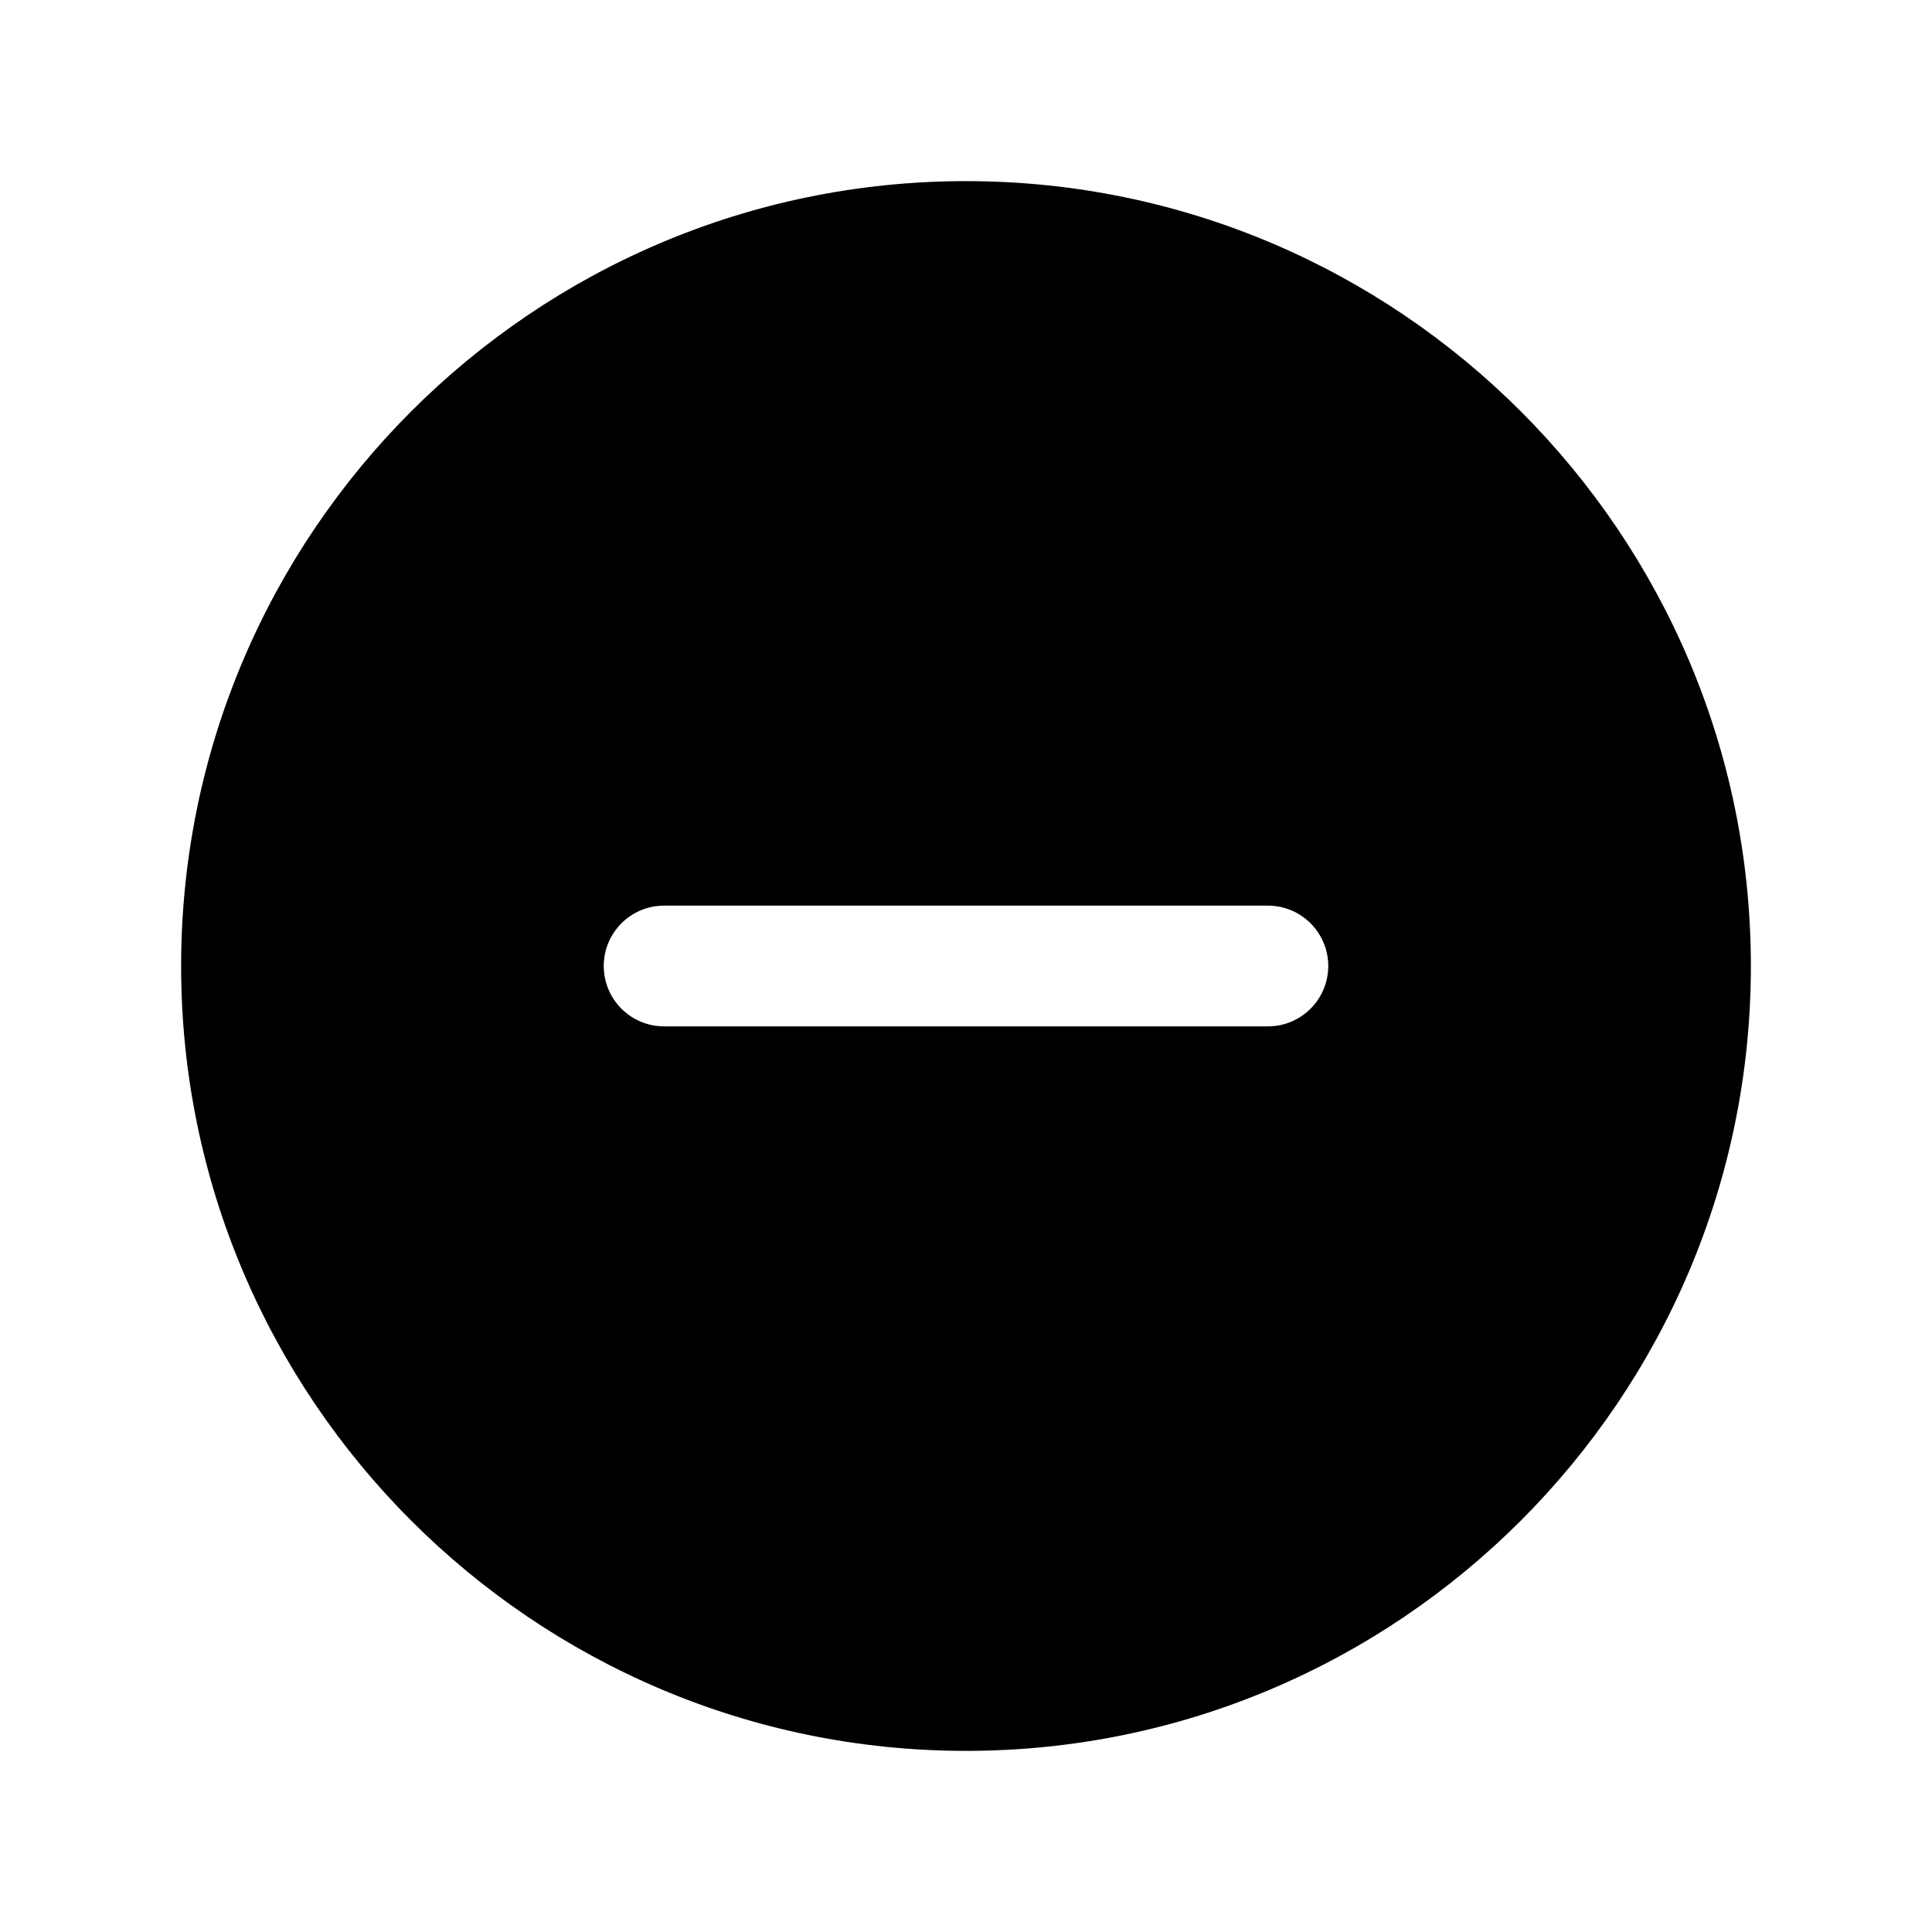
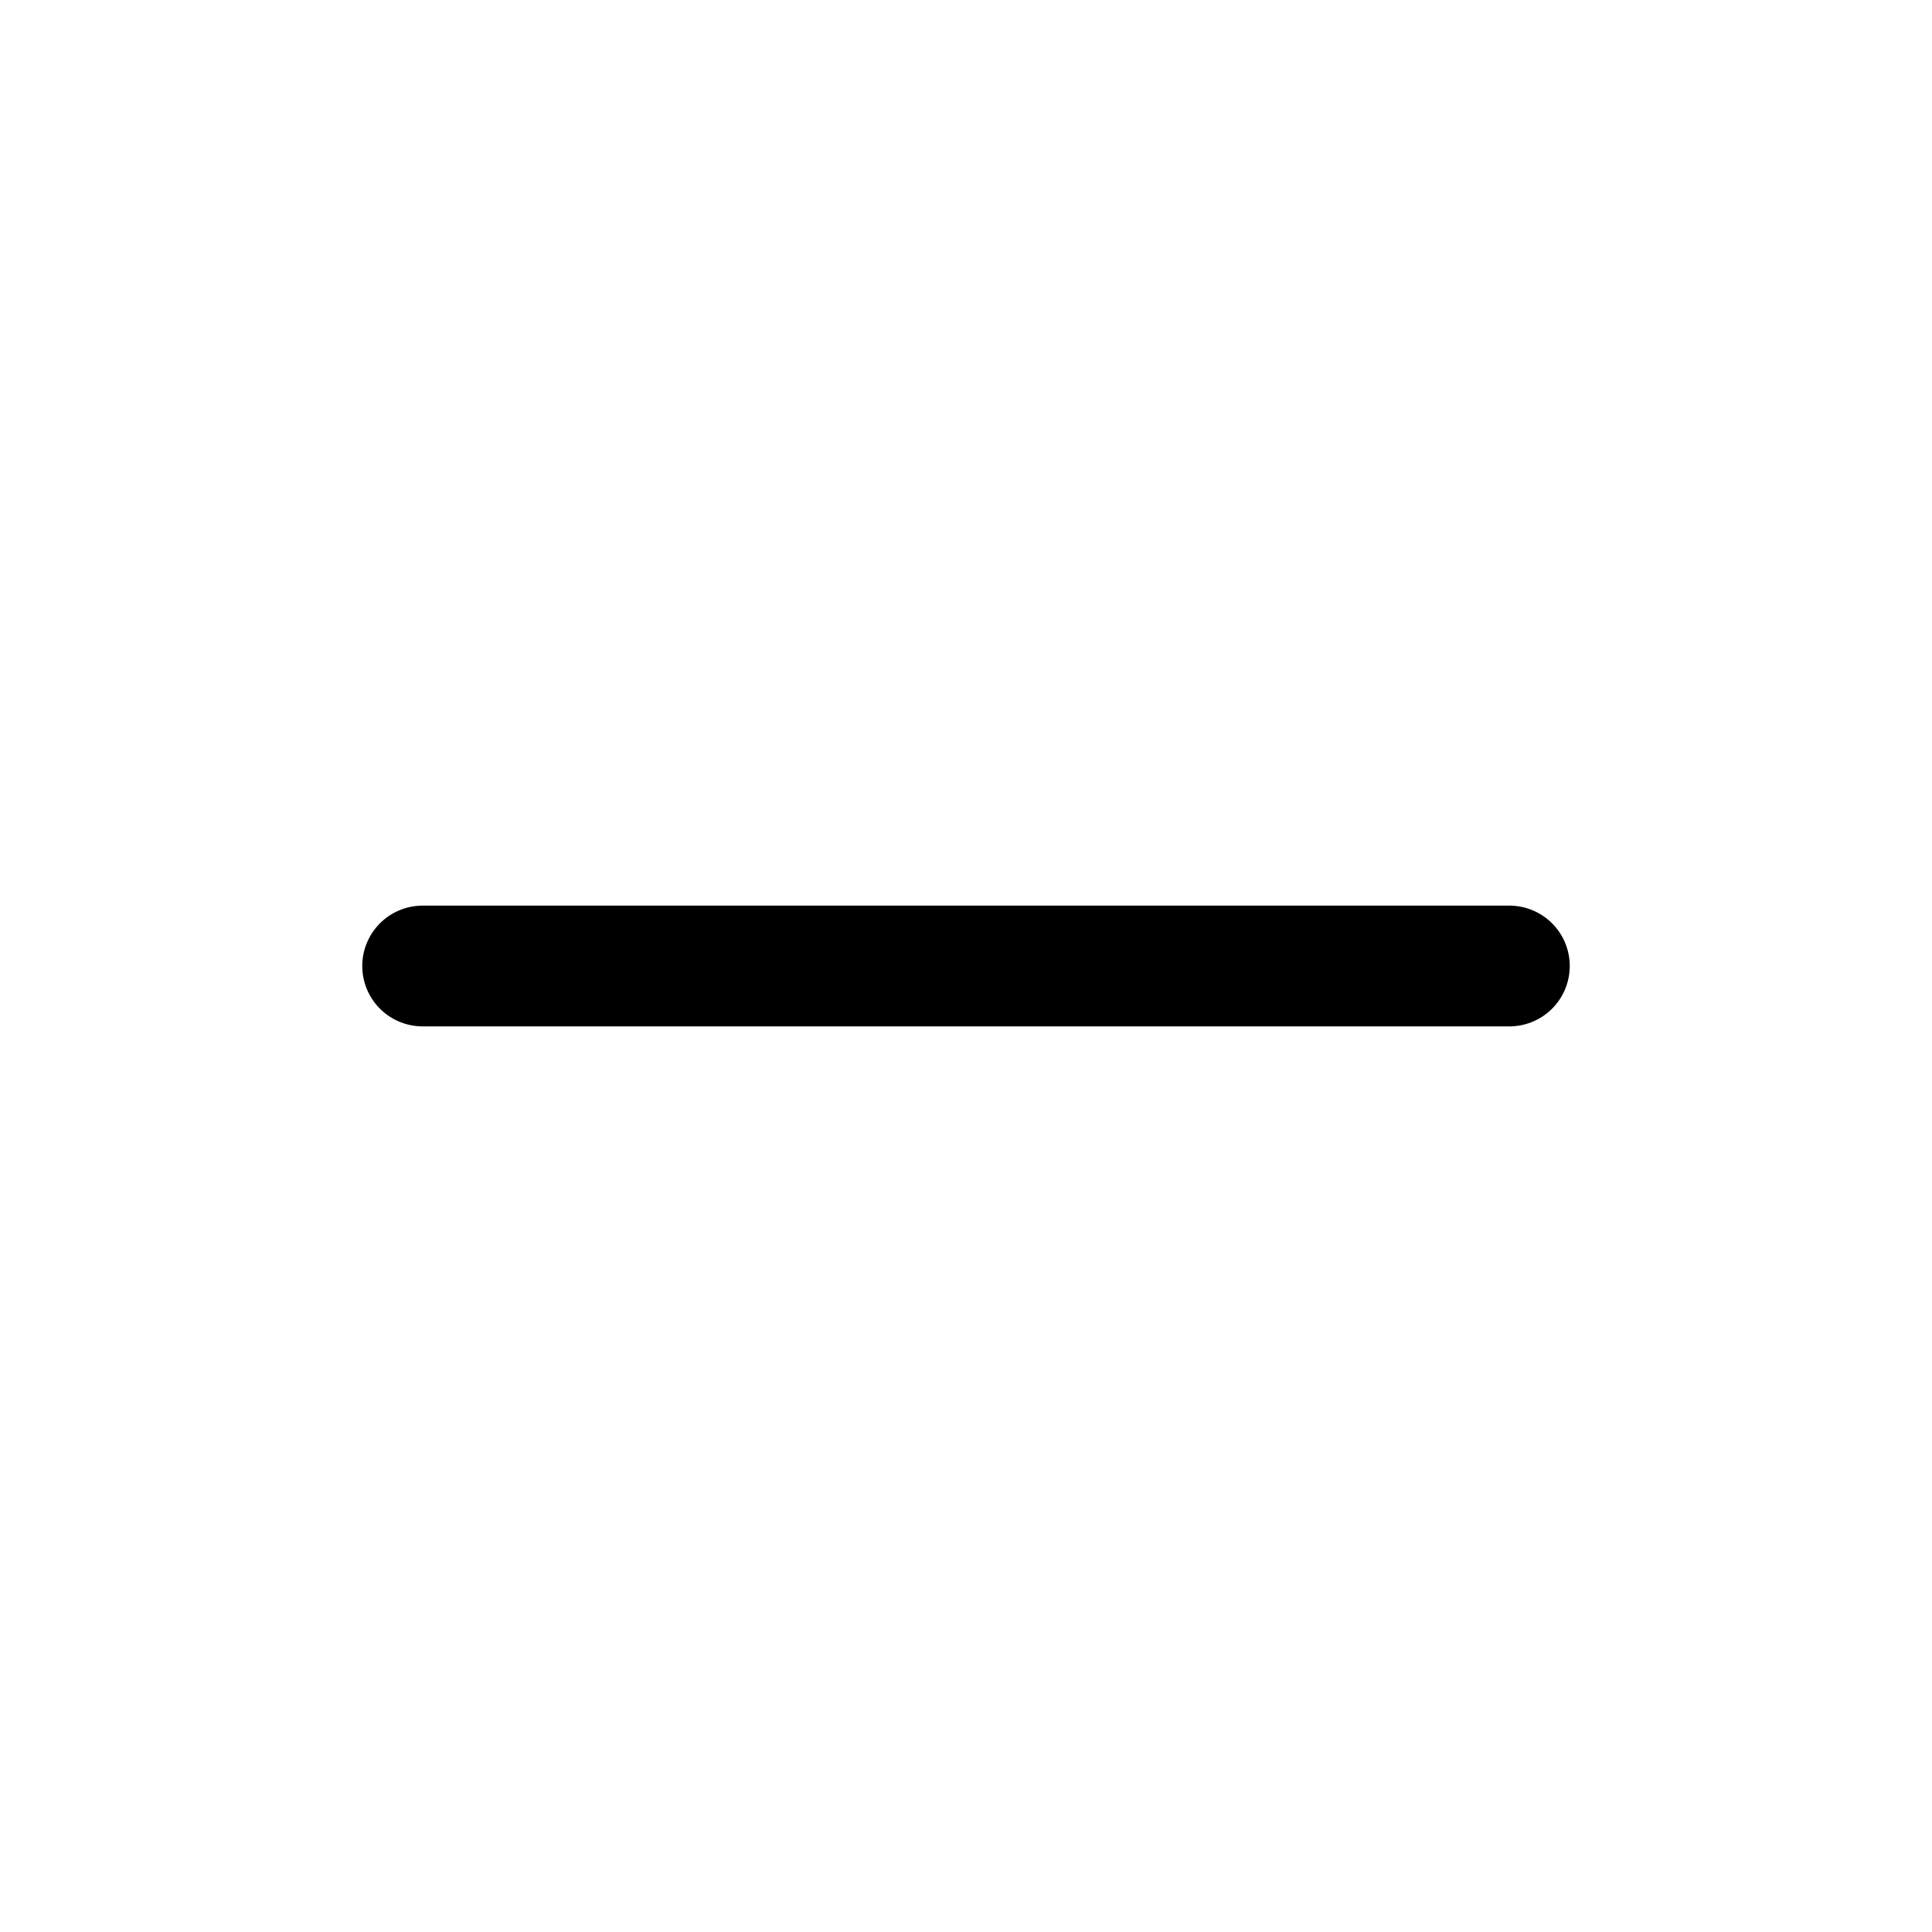
<svg xmlns="http://www.w3.org/2000/svg" class="ionicon" viewBox="0 0 512 512">
-   <path d="M256 48C141.31 48 48 141.31 48 256s93.31 208 208 208 208-93.31 208-208S370.69 48 256 48zm80 224H176a16 16 0 010-32h160a16 16 0 010 32z" />
+   <path fill="none" stroke="currentColor" stroke-linecap="round" stroke-linejoin="round" stroke-width="32" d="M400 256H112" />
</svg>
